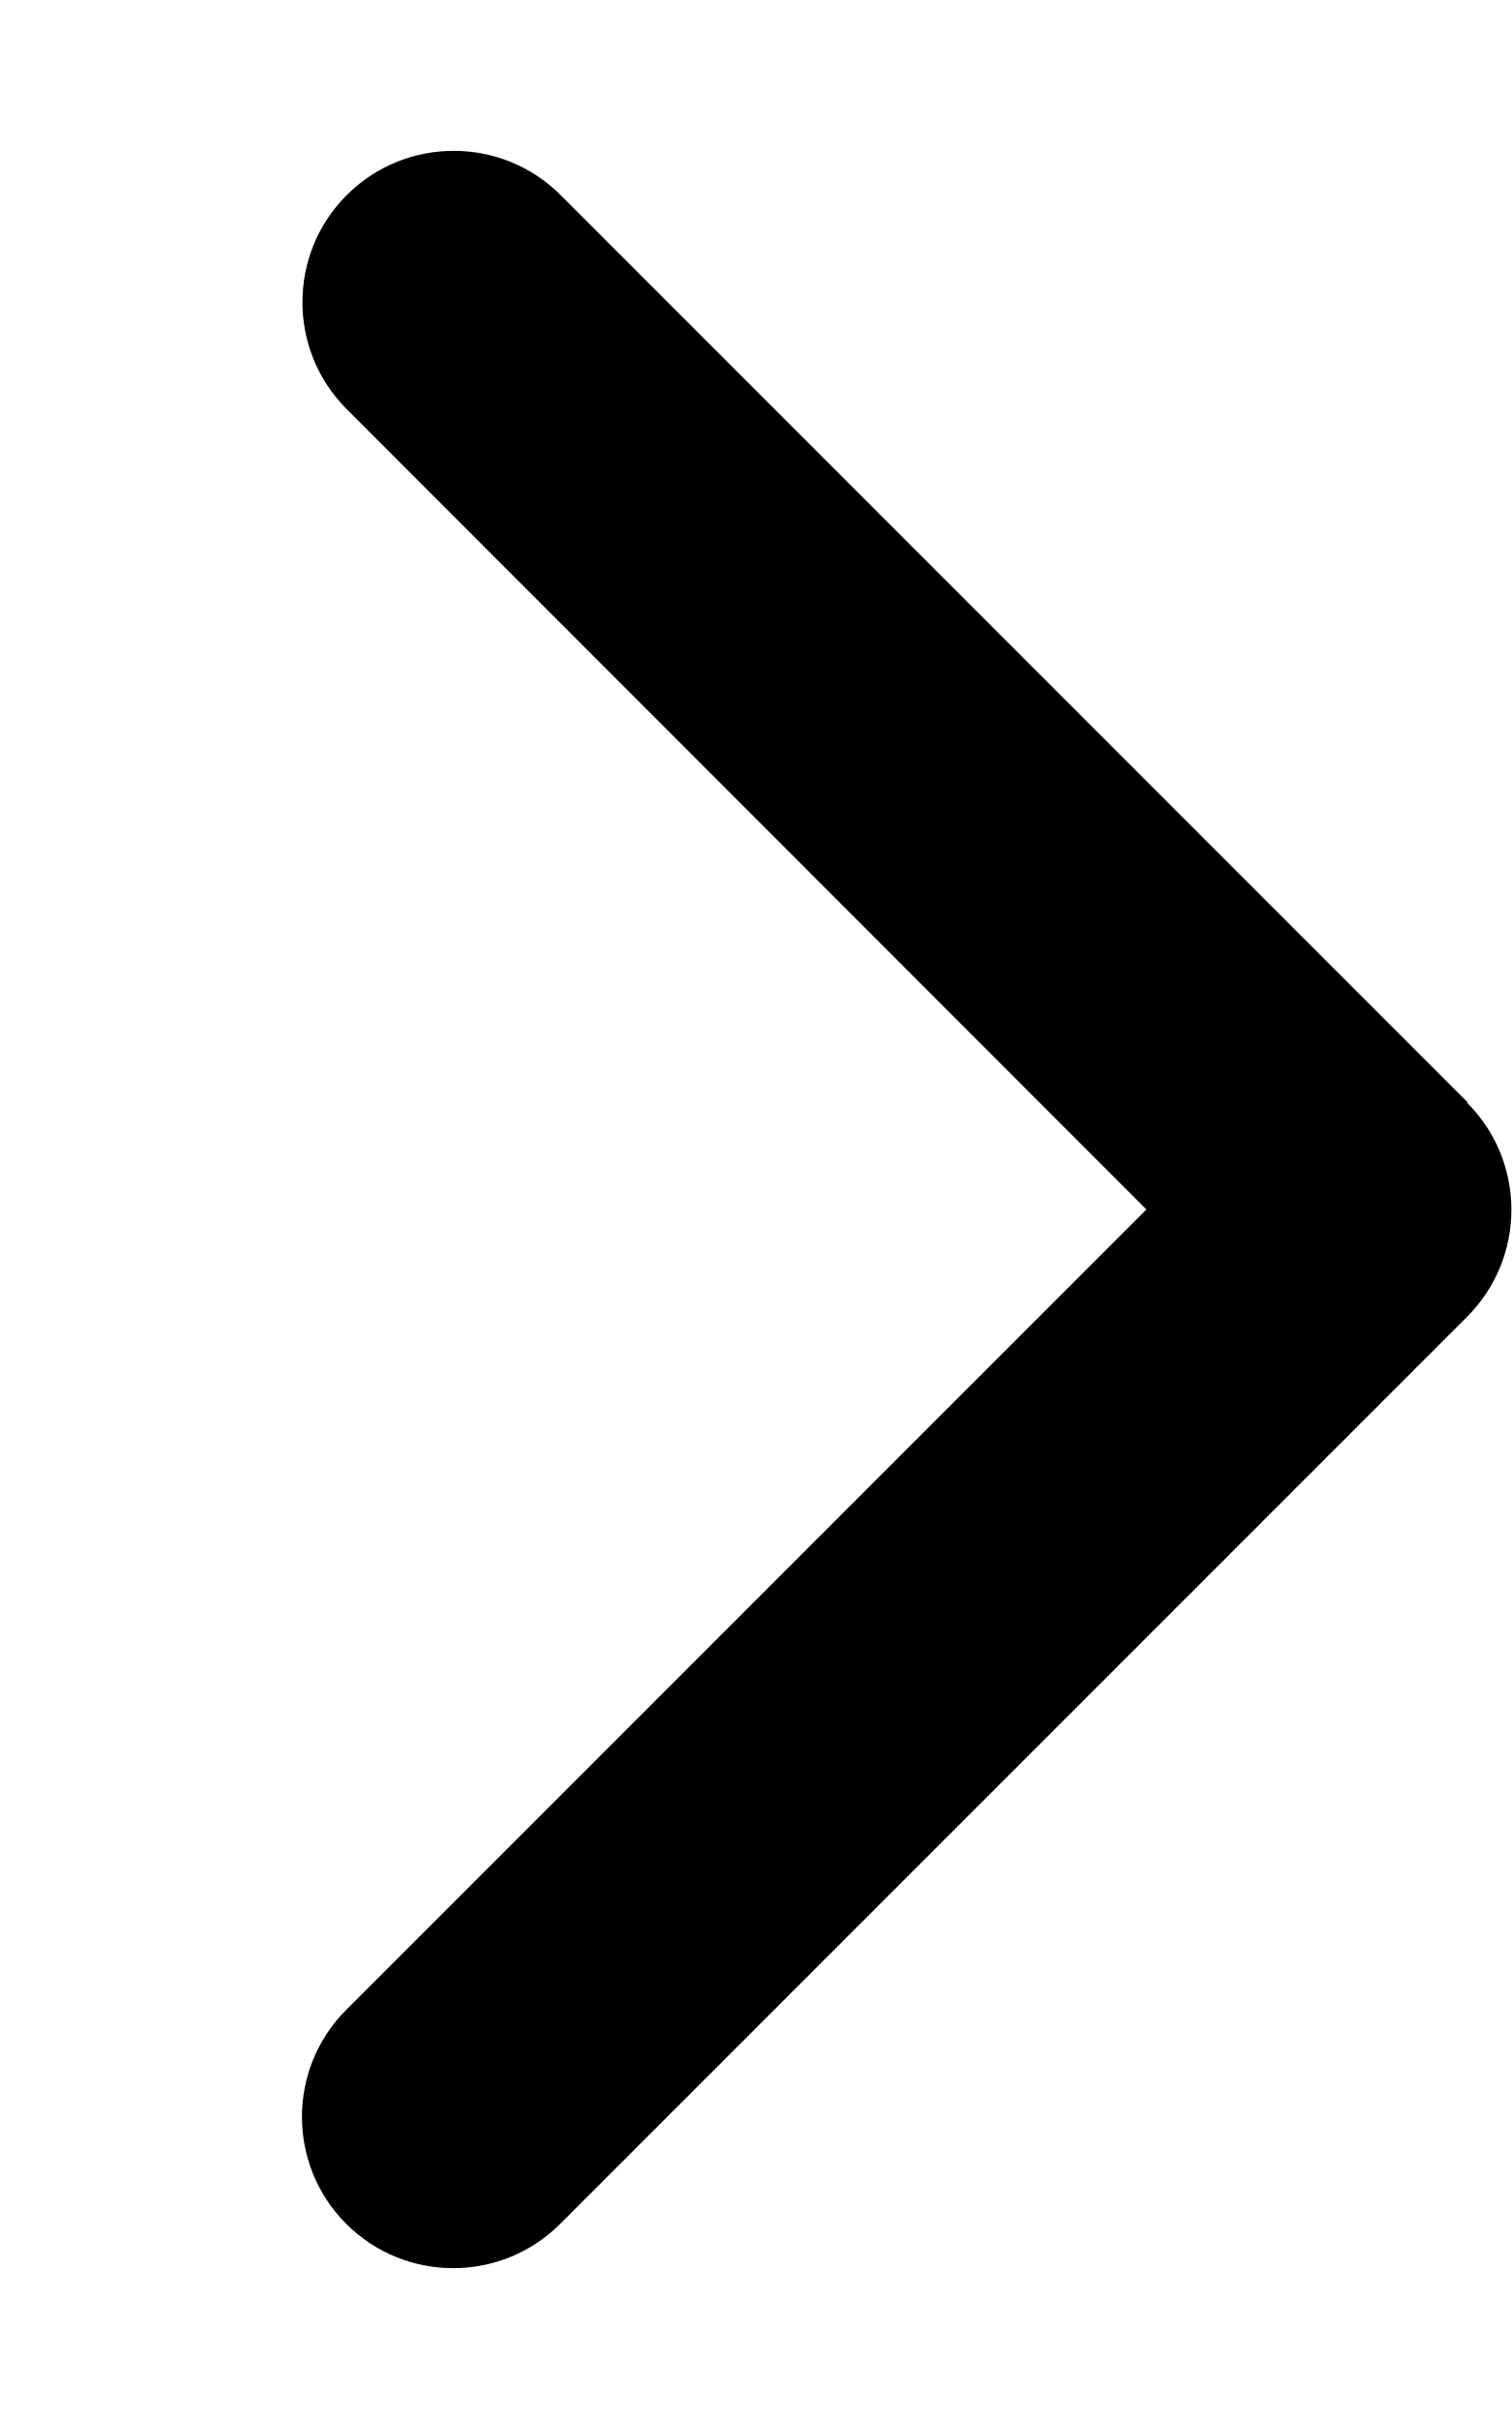
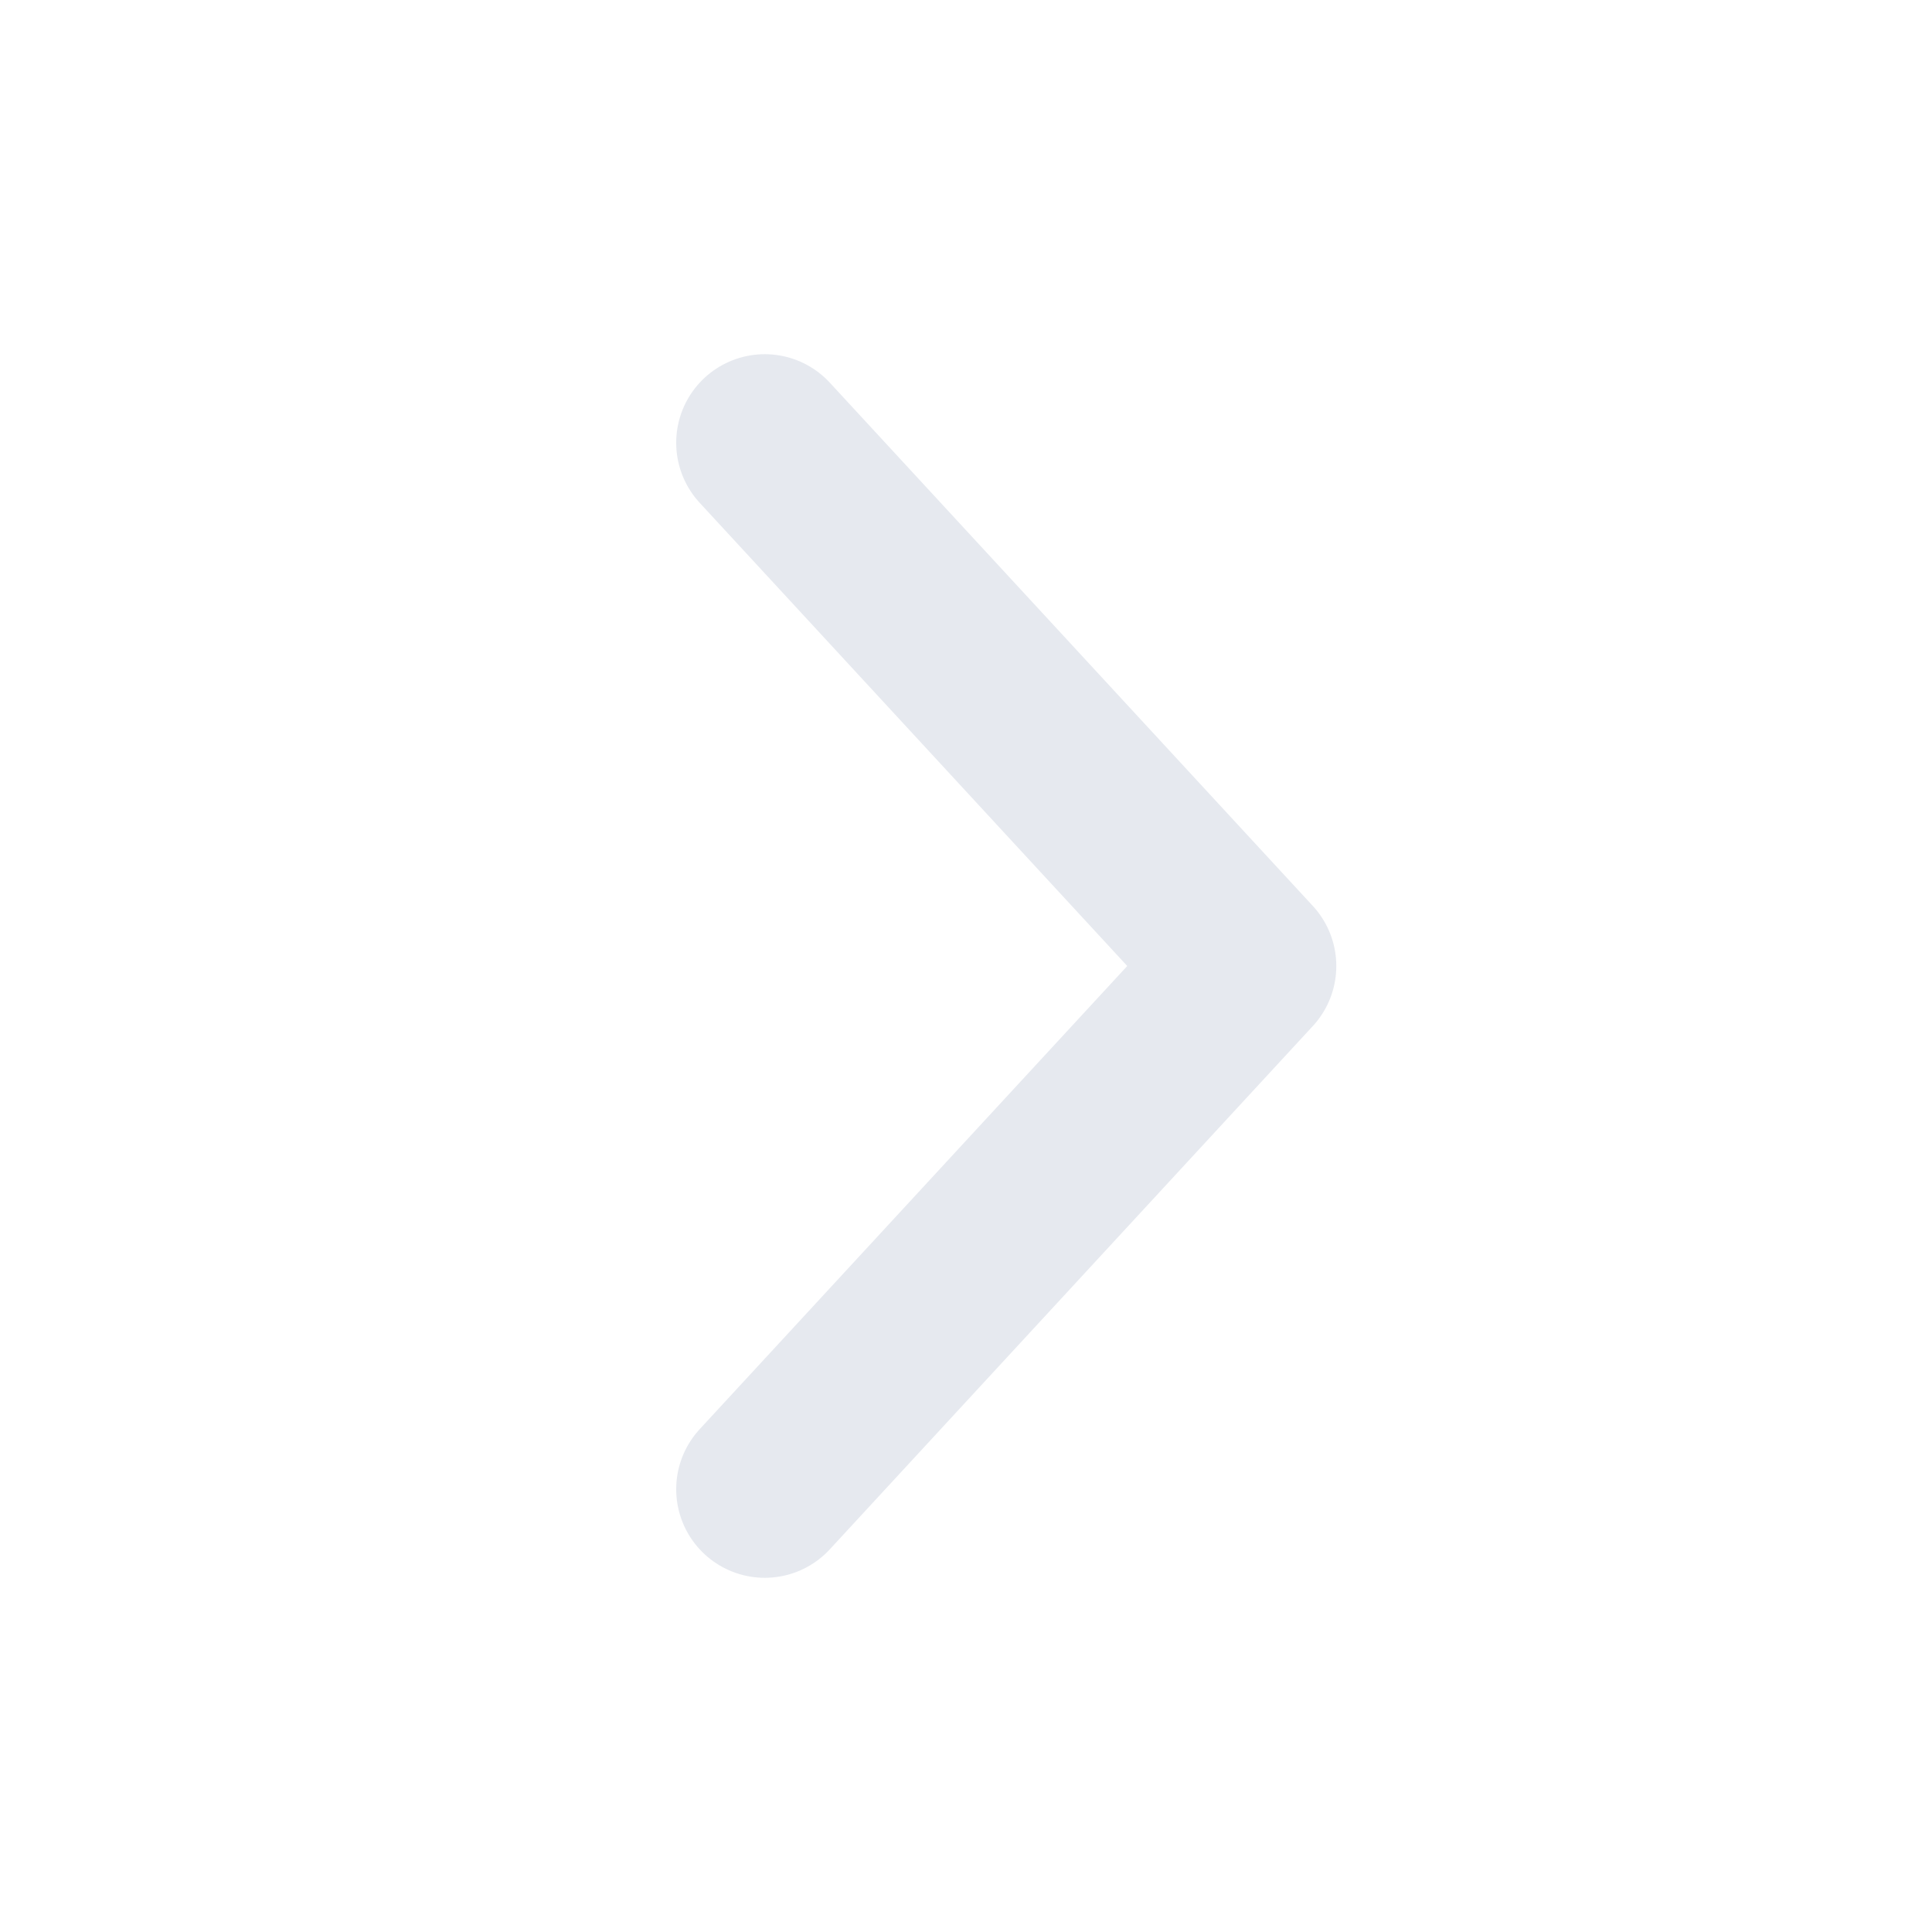
- <svg xmlns="http://www.w3.org/2000/svg" viewBox="0 0 320 512">
-   <path d="M310.6 233.4c12.5 12.5 12.5 32.8 0 45.3l-192 192c-12.5 12.5-32.8 12.5-45.3 0s-12.5-32.8 0-45.3L242.7 256 73.4 86.6c-12.5-12.5-12.5-32.8 0-45.3s32.8-12.5 45.3 0l192 192z" />
+ <svg xmlns="http://www.w3.org/2000/svg" viewBox="0 0 24 24" fill="none" stroke="#e6e9ef" stroke-width="2.2" stroke-linecap="round" stroke-linejoin="round">
+   <path d="M9.5 5.5L15.5 12l-6 6.5" />
</svg>
